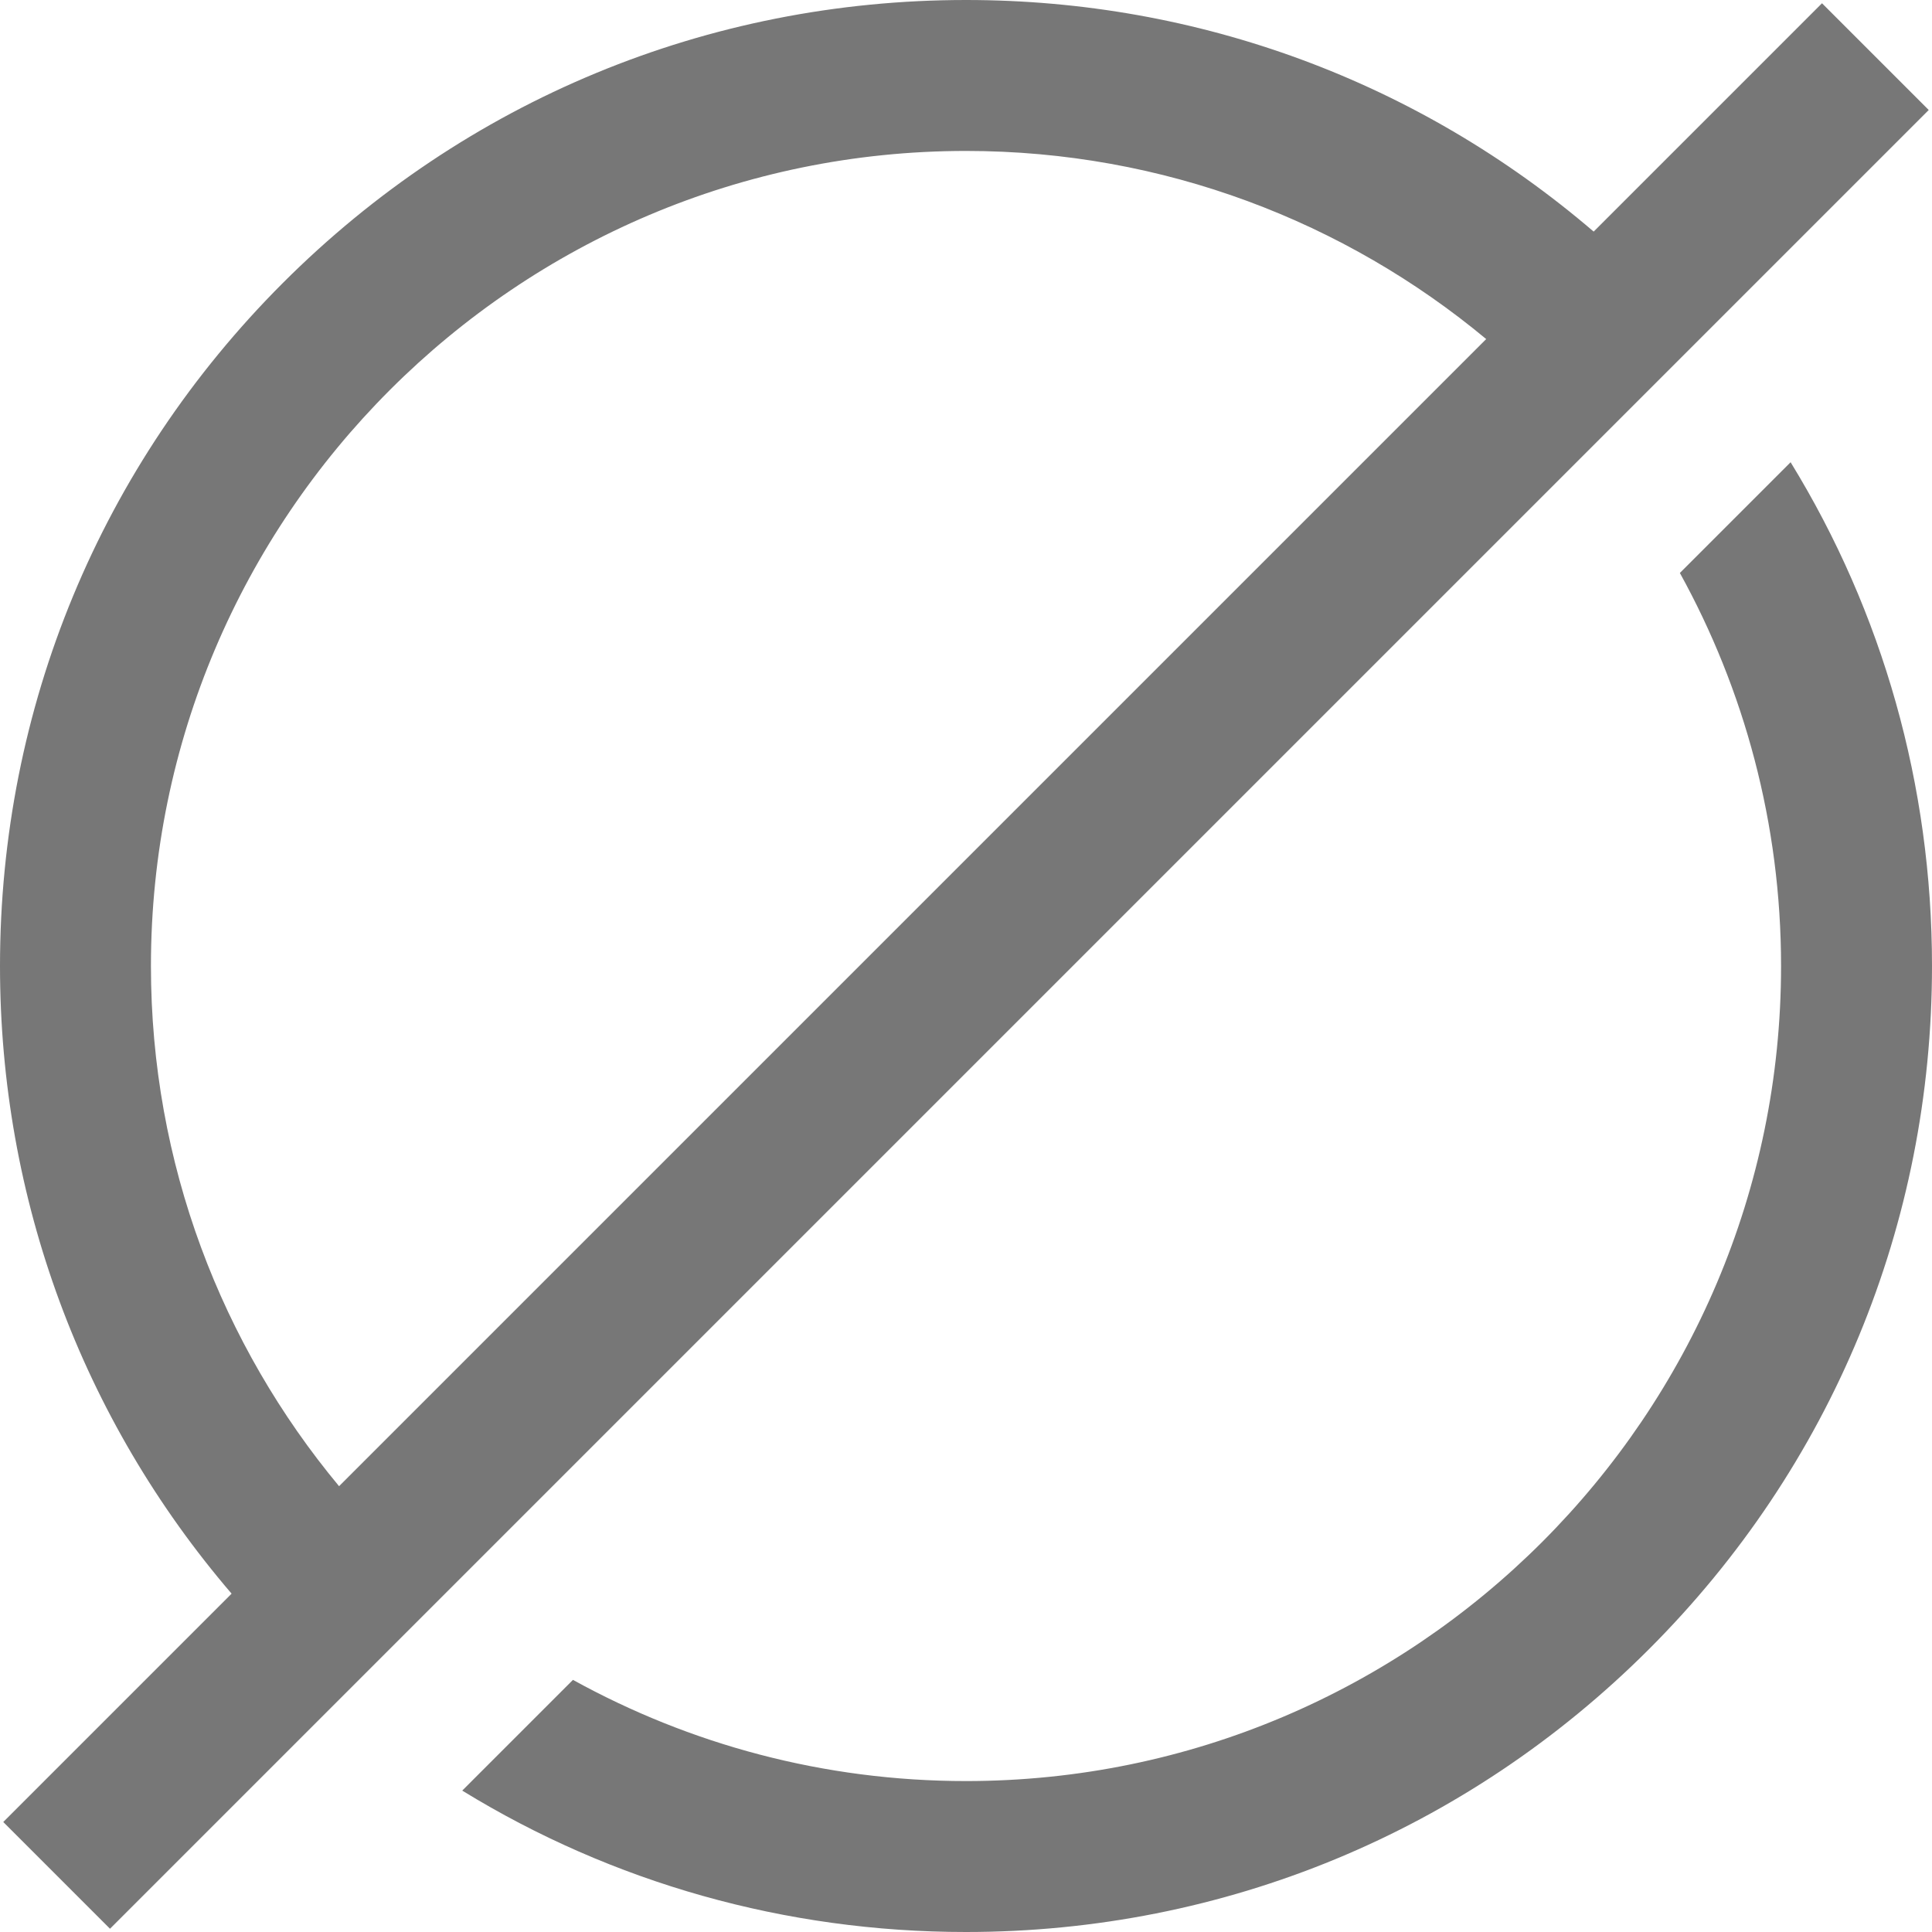
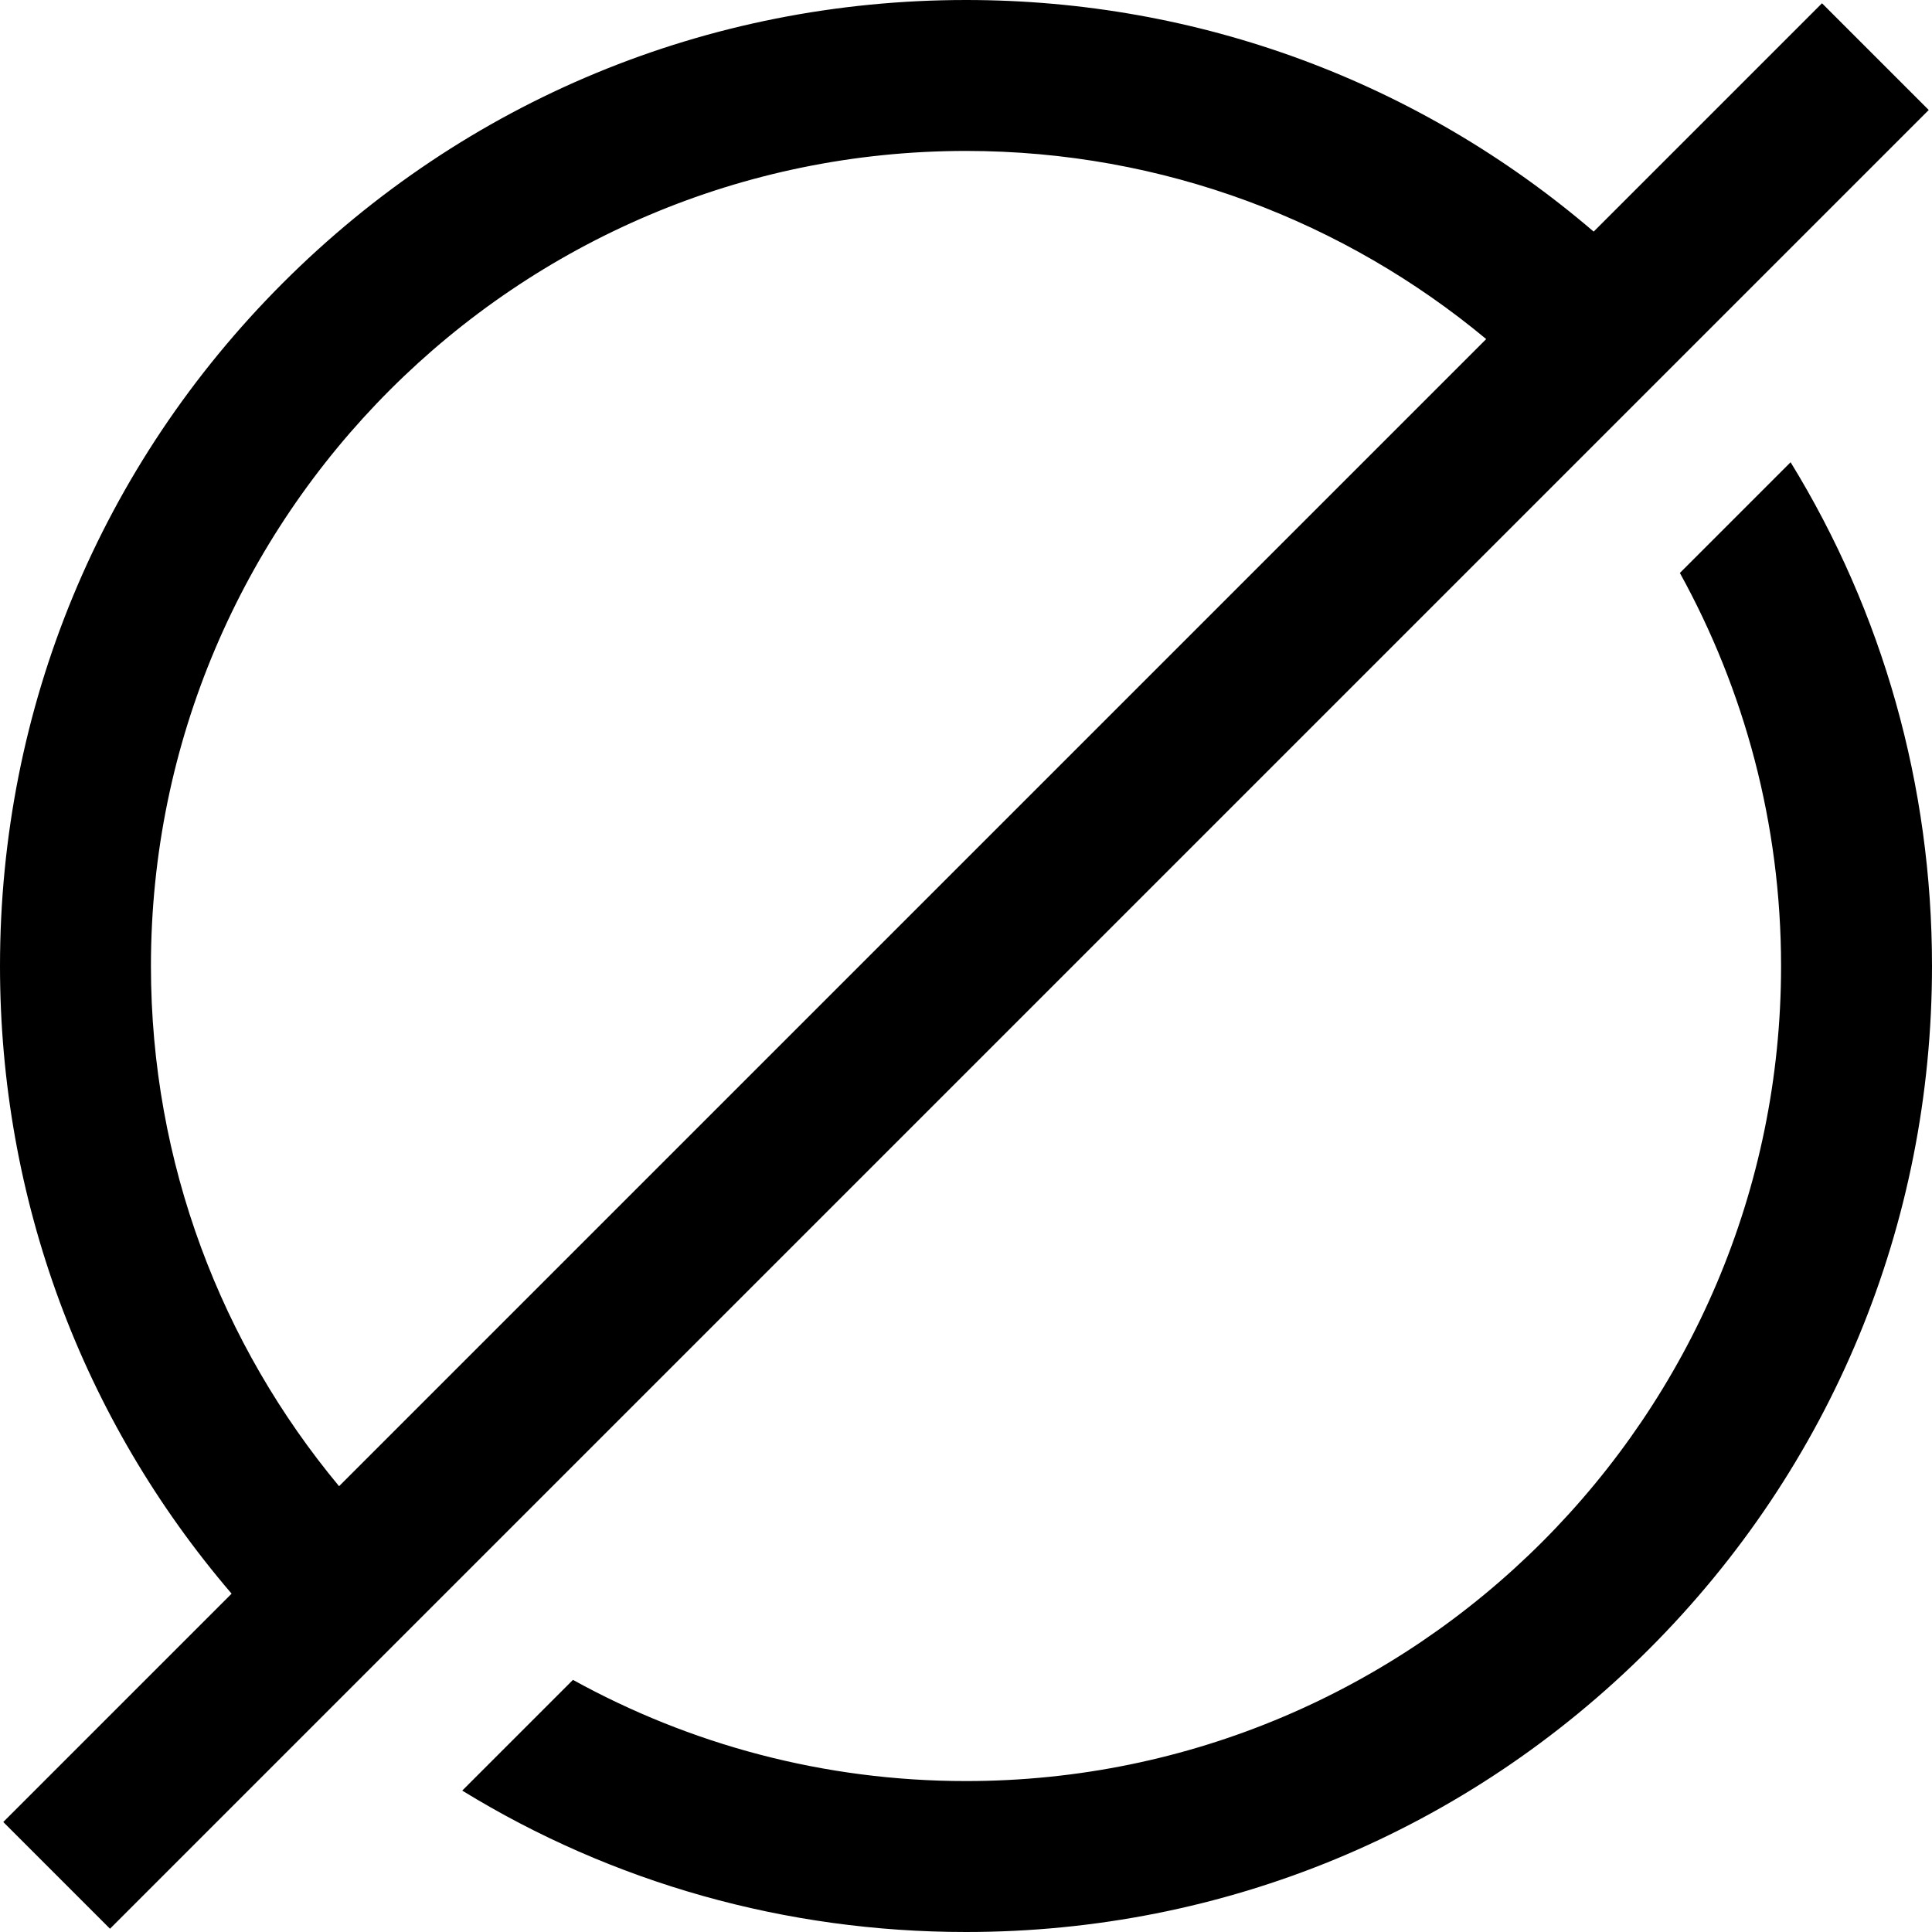
- <svg xmlns="http://www.w3.org/2000/svg" width="16" height="16" viewBox="0 0 16 16" fill="none">
-   <path d="M16 8C16 10.137 15.168 12.146 13.657 13.657C12.146 15.168 10.137 16 8 16C6.504 16 5.071 15.592 3.828 14.829L4.745 13.912C5.711 14.445 6.82 14.75 8 14.75C11.722 14.75 14.75 11.722 14.75 8C14.75 6.82 14.445 5.711 13.912 4.745L14.829 3.828C15.592 5.071 16 6.504 16 8ZM0.911 15.973L0.027 15.089L1.918 13.198C0.677 11.75 0 9.927 0 8C0 5.863 0.832 3.854 2.343 2.343C3.854 0.832 5.863 0 8 0C9.927 0 11.75 0.677 13.198 1.918L15.089 0.027L15.973 0.911L0.911 15.973ZM2.808 12.308L12.308 2.808C11.139 1.836 9.636 1.25 8 1.25C4.278 1.25 1.25 4.278 1.25 8C1.25 9.636 1.836 11.139 2.808 12.308Z" fill="#777777" />
+ <svg xmlns="http://www.w3.org/2000/svg" width="16" height="16" viewBox="0 0 16 16">
+   <path d="M16 8C16 10.137 15.168 12.146 13.657 13.657C12.146 15.168 10.137 16 8 16C6.504 16 5.071 15.592 3.828 14.829L4.745 13.912C5.711 14.445 6.82 14.75 8 14.75C11.722 14.75 14.75 11.722 14.75 8C14.75 6.82 14.445 5.711 13.912 4.745L14.829 3.828C15.592 5.071 16 6.504 16 8ZM0.911 15.973L0.027 15.089L1.918 13.198C0.677 11.75 0 9.927 0 8C0 5.863 0.832 3.854 2.343 2.343C3.854 0.832 5.863 0 8 0C9.927 0 11.75 0.677 13.198 1.918L15.089 0.027L15.973 0.911L0.911 15.973ZM2.808 12.308L12.308 2.808C11.139 1.836 9.636 1.25 8 1.25C4.278 1.25 1.25 4.278 1.25 8C1.25 9.636 1.836 11.139 2.808 12.308Z" />
</svg>
